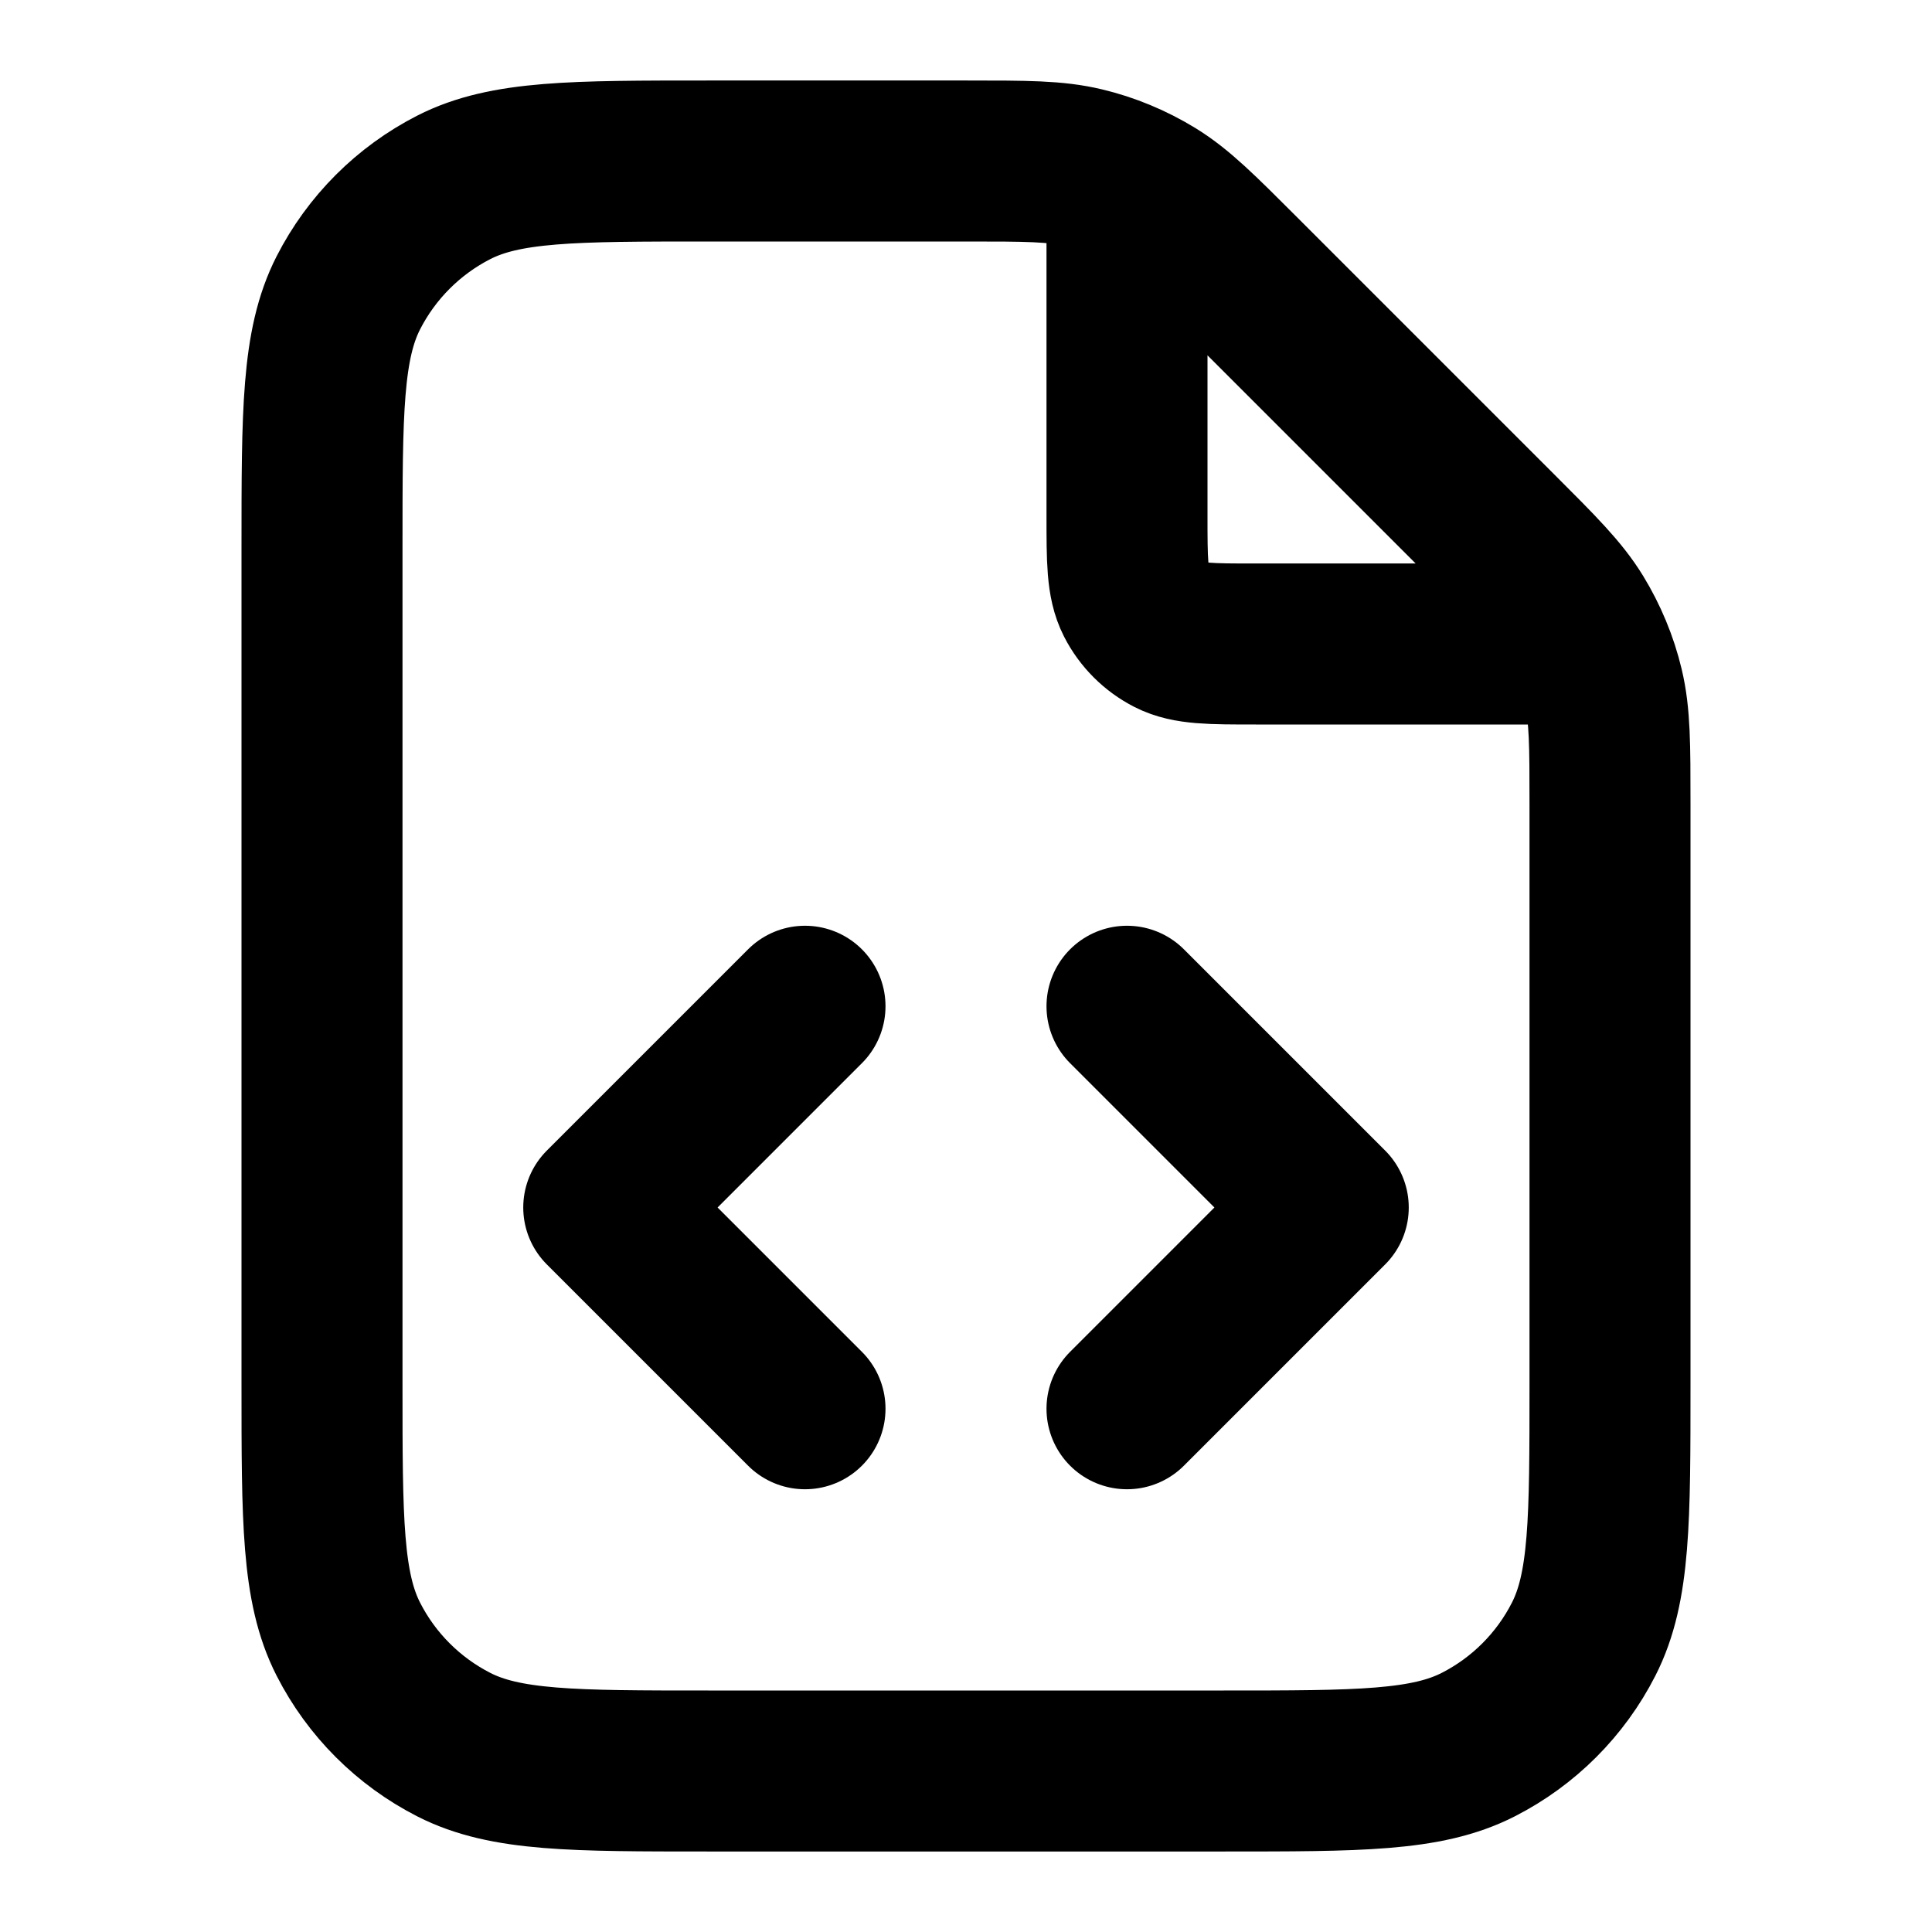
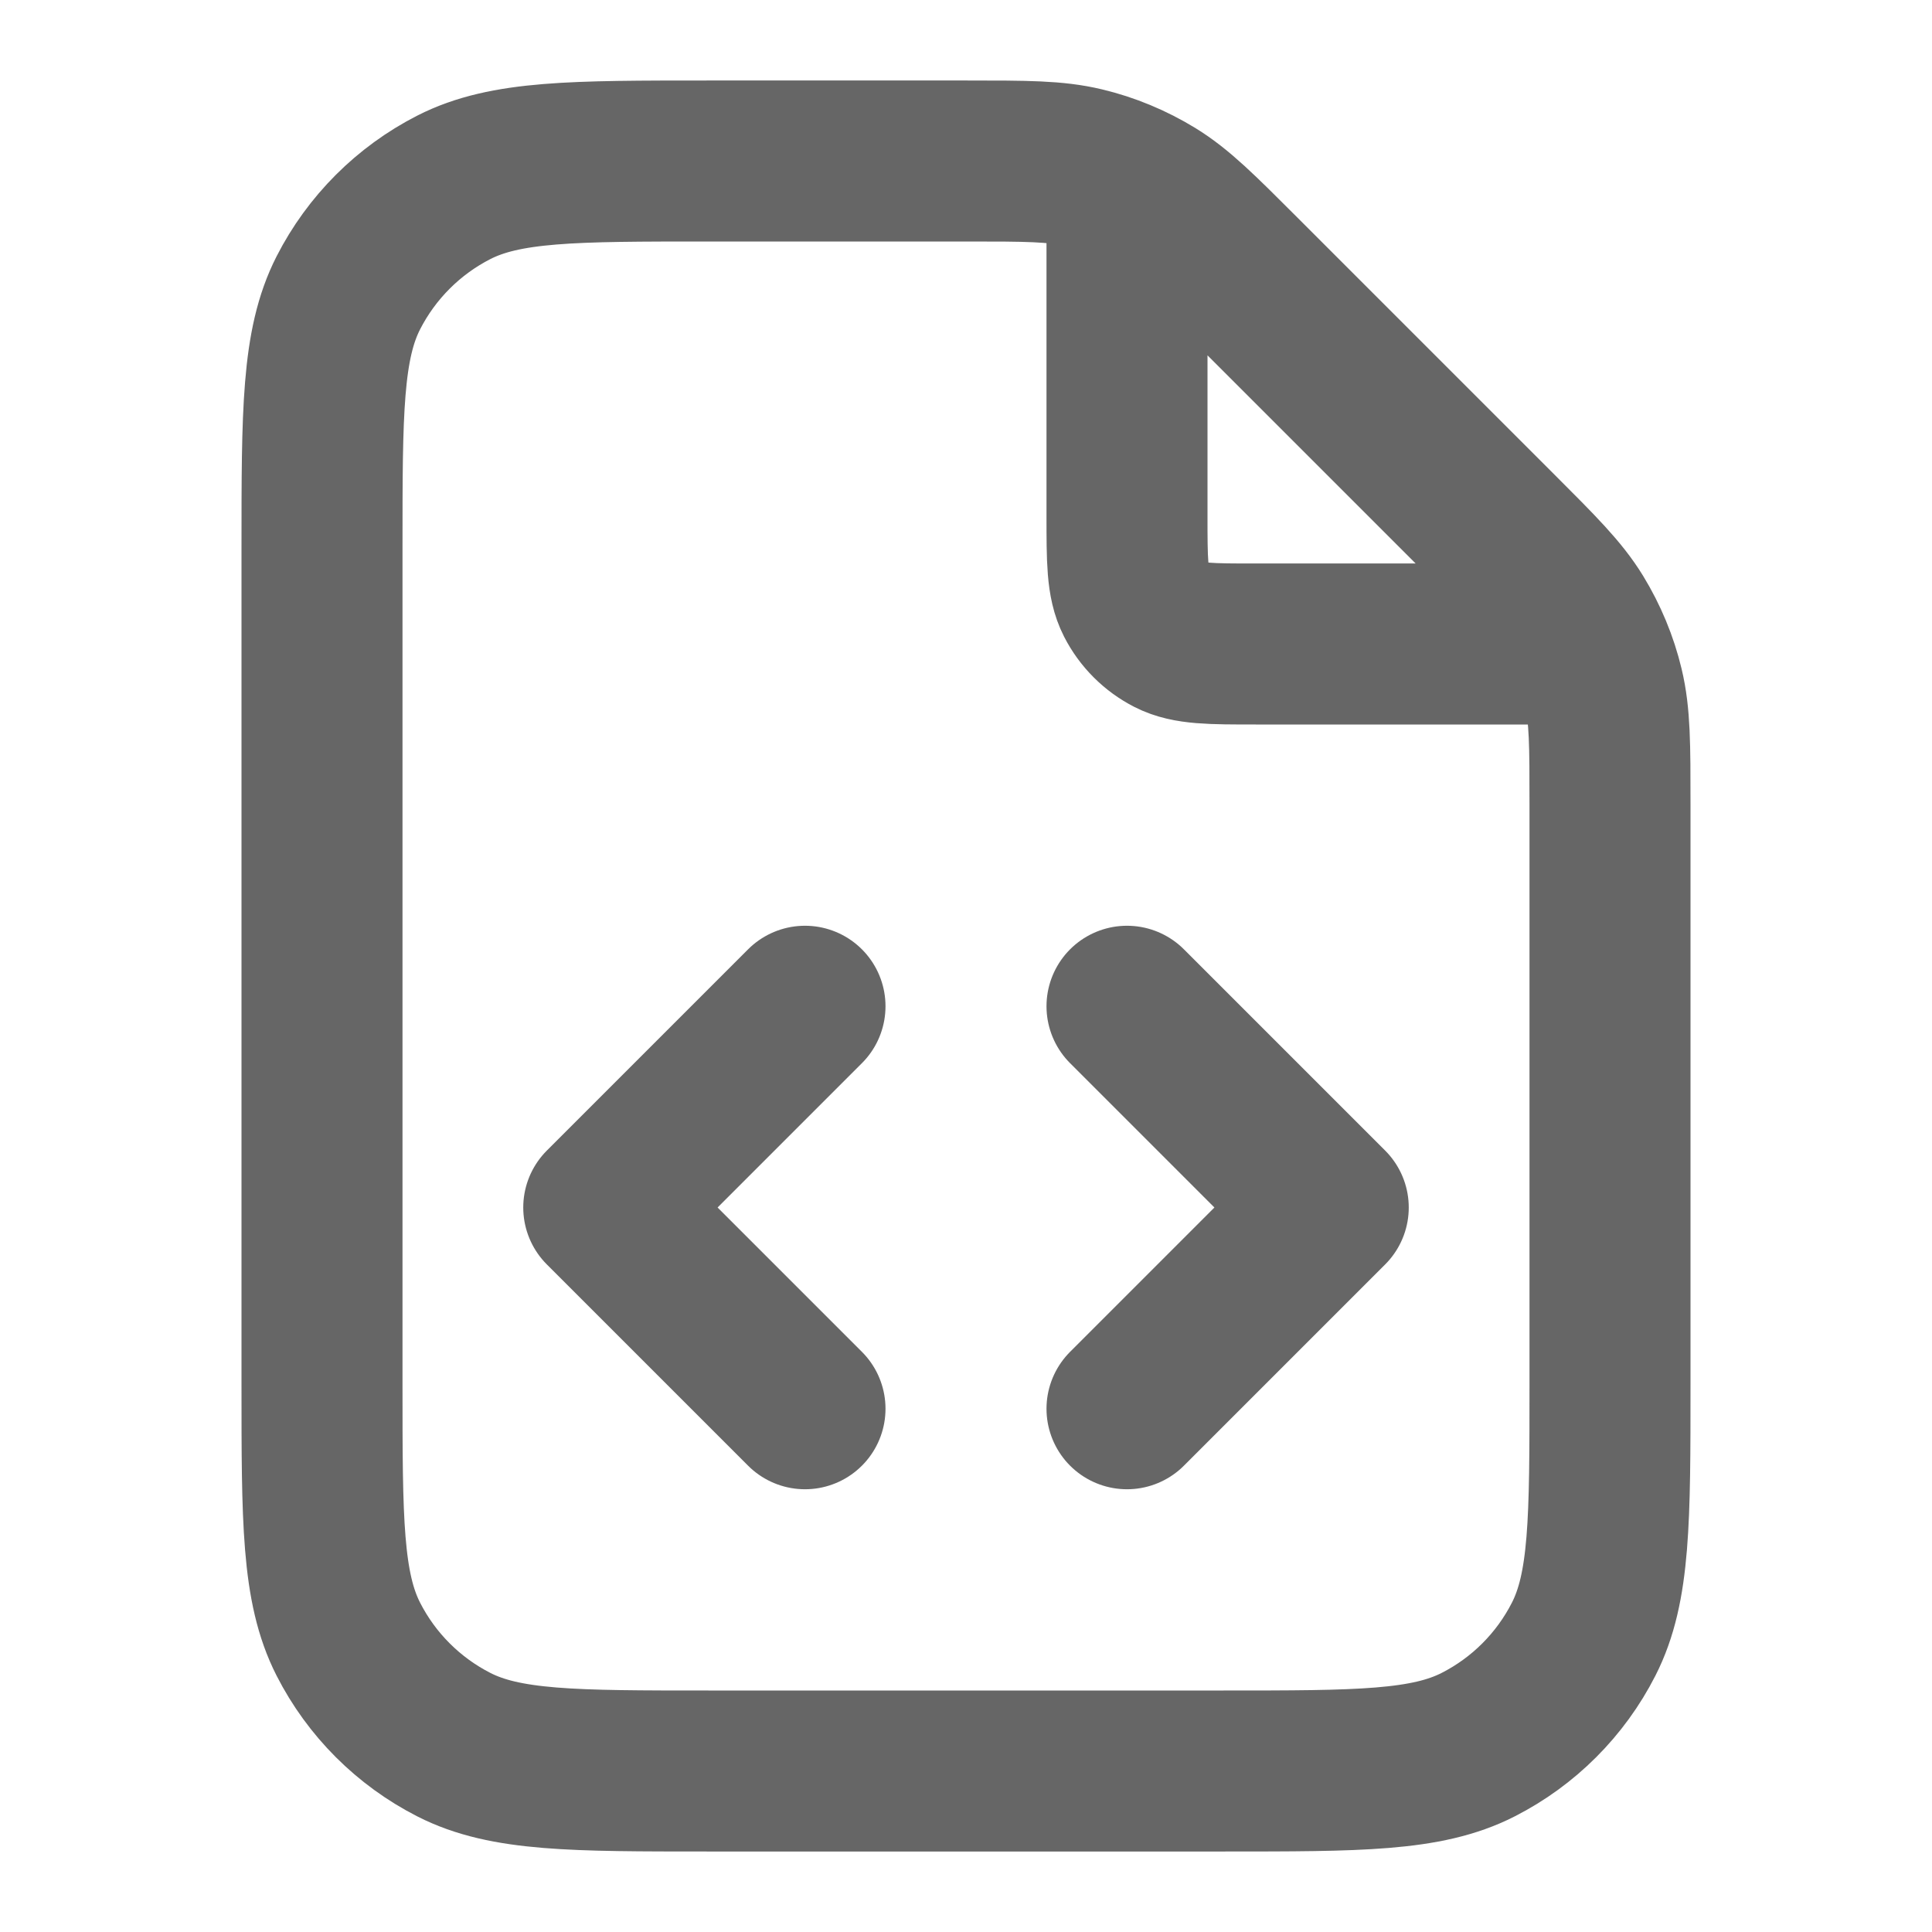
<svg xmlns="http://www.w3.org/2000/svg" width="800px" height="800px" viewBox="0 0 24 24" fill="none">
-   <path d="M14 2.27V6.4C14 6.96 14 7.24 14.109 7.454C14.205 7.642 14.358 7.795 14.546 7.891C14.76 8 15.04 8 15.6 8H19.73M14 17.5L16.5 15L14 12.5M10 12.5L7.5 15L10 17.5M20 9.988V17.2C20 18.88 20 19.72 19.673 20.362C19.385 20.927 18.927 21.385 18.362 21.673C17.72 22 16.88 22 15.2 22H8.8C7.12 22 6.28 22 5.638 21.673C5.074 21.385 4.615 20.927 4.327 20.362C4 19.72 4 18.88 4 17.2V6.8C4 5.12 4 4.28 4.327 3.638C4.615 3.074 5.074 2.615 5.638 2.327C6.28 2 7.12 2 8.8 2H12.012C12.745 2 13.112 2 13.458 2.083C13.764 2.156 14.056 2.278 14.325 2.442C14.628 2.628 14.887 2.887 15.406 3.406L18.594 6.594C19.113 7.113 19.372 7.372 19.558 7.675C19.722 7.944 19.844 8.236 19.917 8.542C20 8.888 20 9.254 20 9.988Z" stroke="#000000" stroke-width="2" stroke-linecap="round" stroke-linejoin="round" />
+   <path d="M14 2.27V6.4C14 6.96 14 7.24 14.109 7.454C14.205 7.642 14.358 7.795 14.546 7.891C14.76 8 15.04 8 15.6 8H19.73M14 17.5L16.5 15L14 12.5M10 12.5L7.5 15L10 17.5M20 9.988V17.2C20 18.88 20 19.72 19.673 20.362C19.385 20.927 18.927 21.385 18.362 21.673C17.72 22 16.88 22 15.2 22H8.8C7.12 22 6.28 22 5.638 21.673C5.074 21.385 4.615 20.927 4.327 20.362C4 19.72 4 18.88 4 17.2V6.8C4 5.12 4 4.28 4.327 3.638C4.615 3.074 5.074 2.615 5.638 2.327C6.28 2 7.12 2 8.8 2H12.012C12.745 2 13.112 2 13.458 2.083C13.764 2.156 14.056 2.278 14.325 2.442C14.628 2.628 14.887 2.887 15.406 3.406L18.594 6.594C19.113 7.113 19.372 7.372 19.558 7.675C19.722 7.944 19.844 8.236 19.917 8.542C20 8.888 20 9.254 20 9.988Z" stroke="#666666" stroke-width="2" stroke-linecap="round" stroke-linejoin="round" />
</svg>
